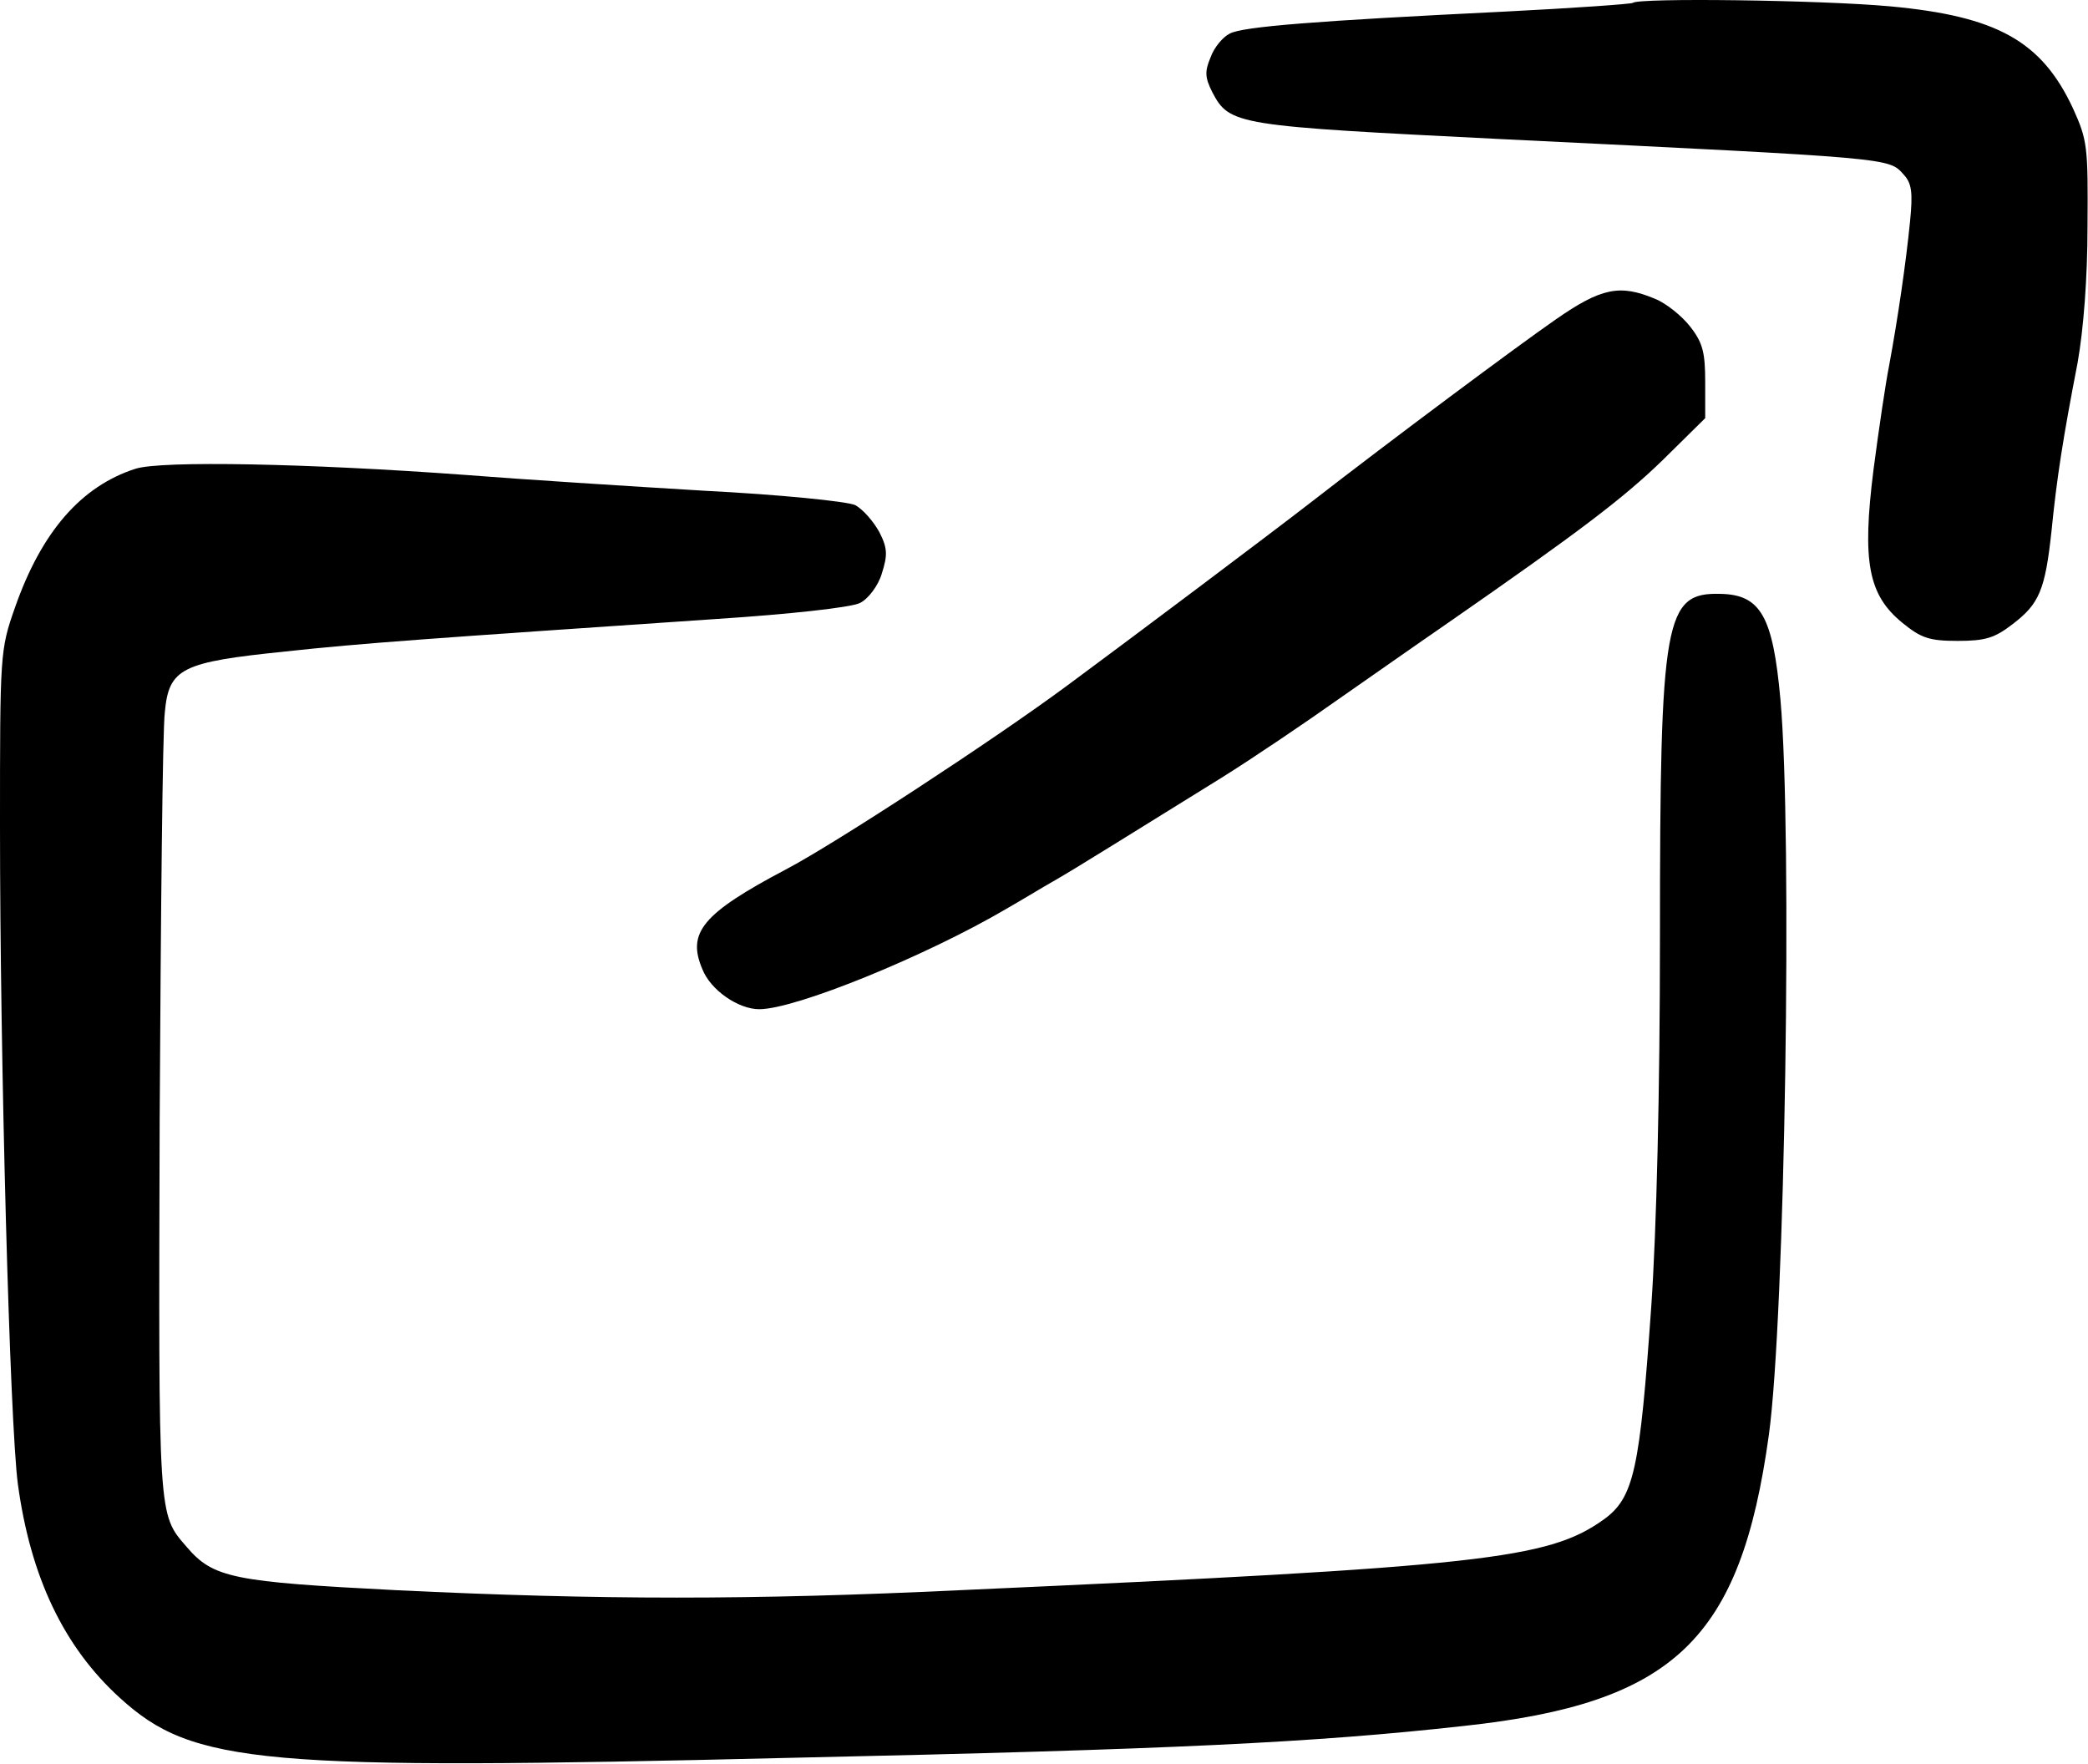
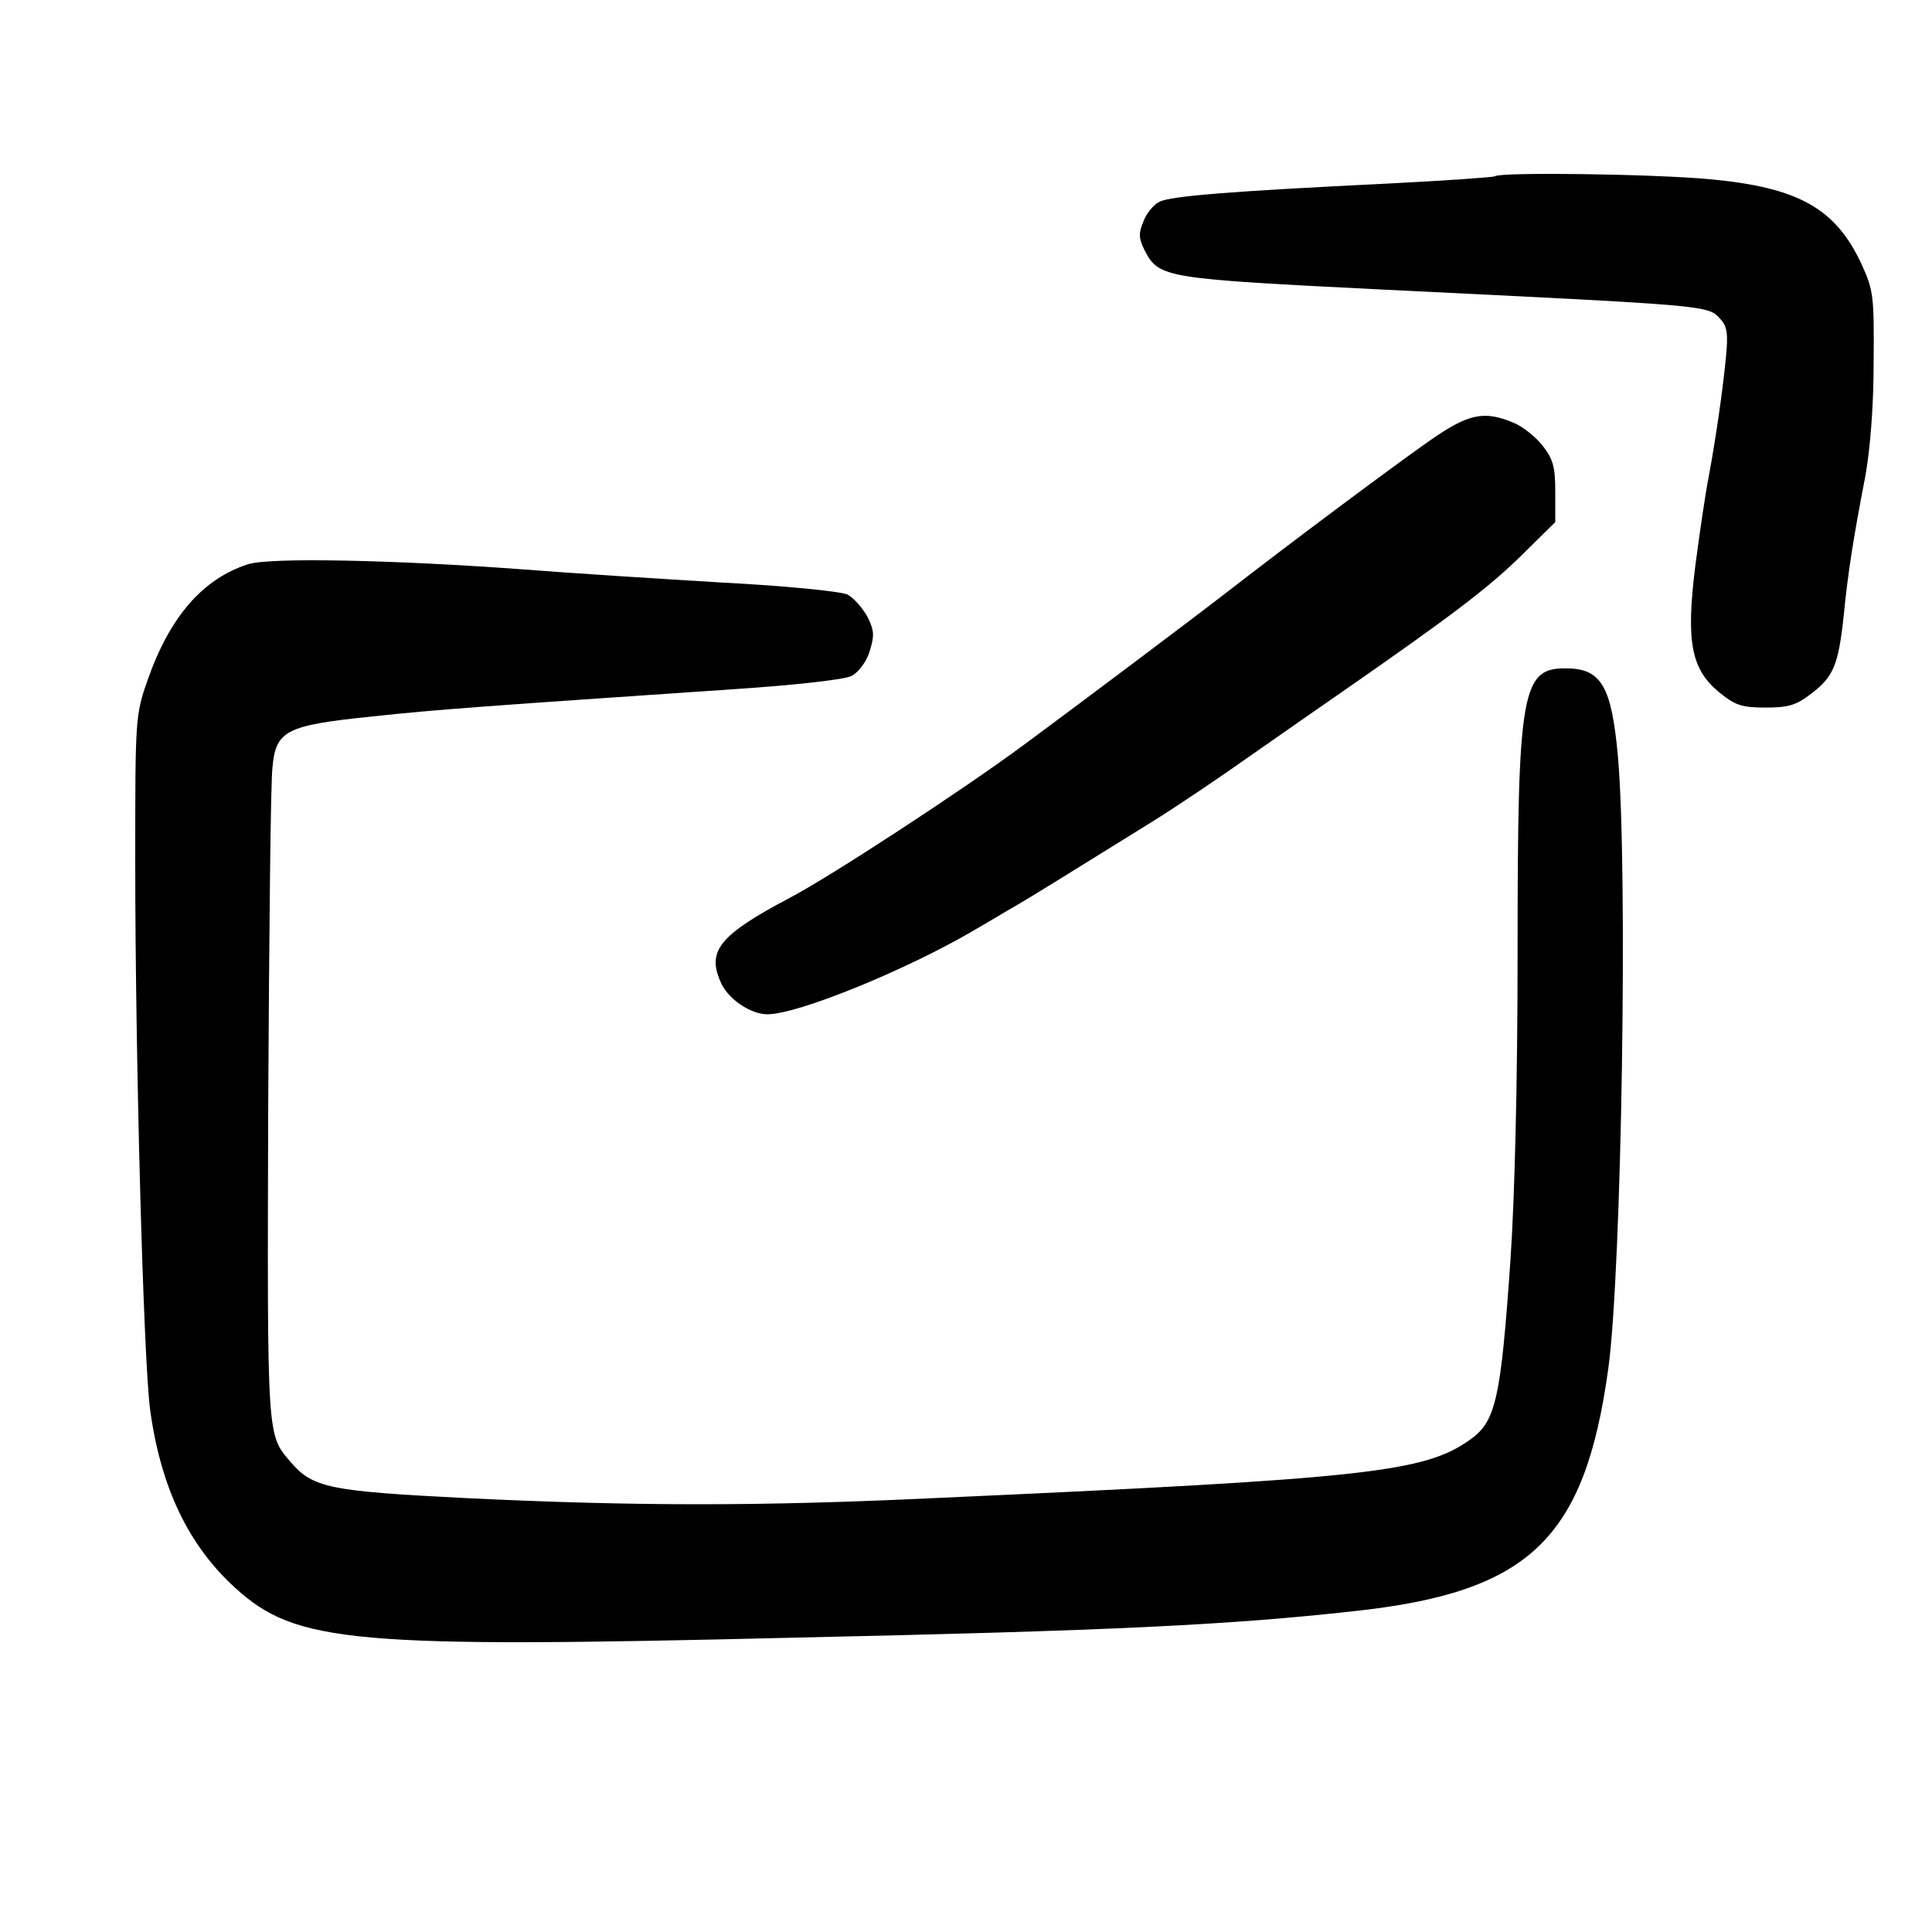
- <svg xmlns="http://www.w3.org/2000/svg" width="90" height="76" viewBox="0 0 90 76" fill="none">
-   <path d="M70.379 0.124C70.304 0.174 67.829 0.349 64.879 0.499C56.679 0.899 53.554 1.149 53.004 1.449C52.704 1.599 52.329 2.049 52.179 2.474C51.929 3.074 51.929 3.324 52.254 3.974C53.004 5.399 53.279 5.424 64.779 5.999C81.679 6.824 81.404 6.799 82.054 7.524C82.404 7.899 82.454 8.299 82.329 9.549C82.154 11.324 81.804 13.724 81.429 15.749C81.279 16.499 80.979 18.524 80.754 20.249C80.254 24.224 80.529 25.649 82.004 26.849C82.804 27.499 83.154 27.624 84.379 27.624C85.579 27.624 85.979 27.499 86.754 26.899C87.904 26.024 88.154 25.424 88.429 22.874C88.654 20.599 88.929 18.849 89.554 15.624C89.804 14.199 89.979 12.024 89.979 9.749C90.004 6.324 89.979 6.049 89.354 4.674C88.004 1.774 86.079 0.699 81.479 0.274C78.479 -0.001 70.604 -0.101 70.379 0.124Z" fill="black" />
-   <path d="M67.05 13.774C65.325 14.974 60.05 18.899 56.475 21.674C54.7 23.049 48.875 27.424 46 29.549C42.825 31.899 35.975 36.374 33.875 37.474C30.275 39.374 29.6 40.199 30.275 41.774C30.625 42.674 31.825 43.499 32.725 43.499C34.3 43.499 39.925 41.199 43.375 39.174C44.075 38.774 44.975 38.224 45.375 37.999C46.225 37.524 48.85 35.874 52.65 33.524C54.05 32.649 56.3 31.124 57.675 30.149C59.075 29.174 61.175 27.699 62.375 26.874C68.1 22.899 69.975 21.474 71.675 19.824L73.5 18.024V16.474C73.5 15.199 73.4 14.774 72.85 14.074C72.5 13.624 71.825 13.074 71.325 12.874C69.825 12.249 69.025 12.399 67.05 13.774Z" fill="black" />
-   <path d="M5.838 20.205C3.503 20.956 1.789 22.917 0.646 26.186C0 28.016 0 28.179 0 35.63C0 45.729 0.422 61.319 0.77 63.966C1.317 67.986 2.758 70.992 5.167 73.182C8.323 76.058 11.204 76.32 34.16 75.764C50.557 75.404 56.644 75.11 63.103 74.391C72.171 73.411 75.028 70.665 76.245 61.841C76.941 56.776 77.264 35.925 76.742 30.14C76.419 26.578 75.897 25.63 74.159 25.597C71.749 25.532 71.55 26.61 71.55 40.337C71.55 47.036 71.401 53.017 71.177 56.285C70.68 63.377 70.432 64.554 69.115 65.502C66.73 67.201 63.923 67.528 41.365 68.541C32.396 68.966 25.912 68.966 17.093 68.541C10.062 68.182 9.192 68.018 8.049 66.678C6.807 65.24 6.832 65.567 6.882 48.278C6.931 39.389 7.006 31.48 7.105 30.696C7.279 28.8 7.826 28.539 12.298 28.081C15.602 27.721 18.459 27.525 30.93 26.676C33.937 26.48 36.694 26.186 37.067 25.989C37.415 25.826 37.862 25.238 38.011 24.715C38.259 23.93 38.259 23.636 37.911 22.95C37.663 22.492 37.216 21.97 36.868 21.773C36.52 21.61 33.589 21.316 30.359 21.152C27.105 20.956 22.459 20.662 19.999 20.466C13.316 19.976 6.956 19.845 5.838 20.205Z" fill="black" />
+ <svg xmlns="http://www.w3.org/2000/svg" width="100" height="100" viewBox="0 0 100 100" fill="none">
+   <path d="M77.379 9.124C77.304 9.174 74.829 9.349 71.879 9.499C63.679 9.899 60.554 10.149 60.004 10.449C59.704 10.599 59.329 11.049 59.179 11.474C58.929 12.074 58.929 12.324 59.254 12.974C60.004 14.399 60.279 14.424 71.779 14.999C88.679 15.824 88.404 15.799 89.054 16.524C89.404 16.899 89.454 17.299 89.329 18.549C89.154 20.324 88.804 22.724 88.429 24.749C88.279 25.499 87.979 27.524 87.754 29.249C87.254 33.224 87.529 34.649 89.004 35.849C89.804 36.499 90.154 36.624 91.379 36.624C92.579 36.624 92.979 36.499 93.754 35.899C94.904 35.024 95.154 34.424 95.429 31.874C95.654 29.599 95.929 27.849 96.554 24.624C96.804 23.199 96.979 21.024 96.979 18.749C97.004 15.324 96.979 15.049 96.354 13.674C95.004 10.774 93.079 9.699 88.479 9.274C85.479 8.999 77.604 8.899 77.379 9.124Z" fill="black" />
+   <path d="M74.05 22.774C72.325 23.974 67.05 27.899 63.475 30.674C61.7 32.049 55.875 36.424 53 38.549C49.825 40.899 42.975 45.374 40.875 46.474C37.275 48.374 36.6 49.199 37.275 50.774C37.625 51.674 38.825 52.499 39.725 52.499C41.3 52.499 46.925 50.199 50.375 48.174C51.075 47.774 51.975 47.224 52.375 46.999C53.225 46.524 55.85 44.874 59.65 42.524C61.05 41.649 63.3 40.124 64.675 39.149C66.075 38.174 68.175 36.699 69.375 35.874C75.1 31.899 76.975 30.474 78.675 28.824L80.5 27.024V25.474C80.5 24.199 80.4 23.774 79.85 23.074C79.5 22.624 78.825 22.074 78.325 21.874C76.825 21.249 76.025 21.399 74.05 22.774Z" fill="black" />
+   <path d="M12.838 29.205C10.503 29.956 8.789 31.917 7.646 35.185C7 37.016 7 37.179 7 44.63C7 54.729 7.422 70.319 7.77 72.966C8.317 76.986 9.758 79.992 12.168 82.182C15.323 85.058 18.204 85.32 41.16 84.764C57.557 84.404 63.644 84.11 70.103 83.391C79.171 82.411 82.028 79.665 83.245 70.841C83.941 65.776 84.264 44.925 83.742 39.14C83.419 35.578 82.897 34.63 81.159 34.597C78.749 34.532 78.55 35.61 78.55 49.337C78.55 56.036 78.401 62.017 78.177 65.285C77.68 72.377 77.432 73.554 76.115 74.502C73.73 76.201 70.923 76.528 48.365 77.541C39.396 77.966 32.912 77.966 24.093 77.541C17.062 77.182 16.192 77.018 15.049 75.678C13.807 74.24 13.832 74.567 13.882 57.278C13.931 48.389 14.006 40.48 14.105 39.696C14.279 37.8 14.826 37.539 19.298 37.081C22.602 36.721 25.459 36.525 37.93 35.676C40.937 35.48 43.694 35.185 44.067 34.989C44.415 34.826 44.862 34.238 45.011 33.715C45.259 32.93 45.259 32.636 44.911 31.95C44.663 31.492 44.216 30.97 43.868 30.773C43.52 30.61 40.589 30.316 37.359 30.152C34.105 29.956 29.459 29.662 26.999 29.466C20.316 28.976 13.956 28.845 12.838 29.205Z" fill="black" />
</svg>
